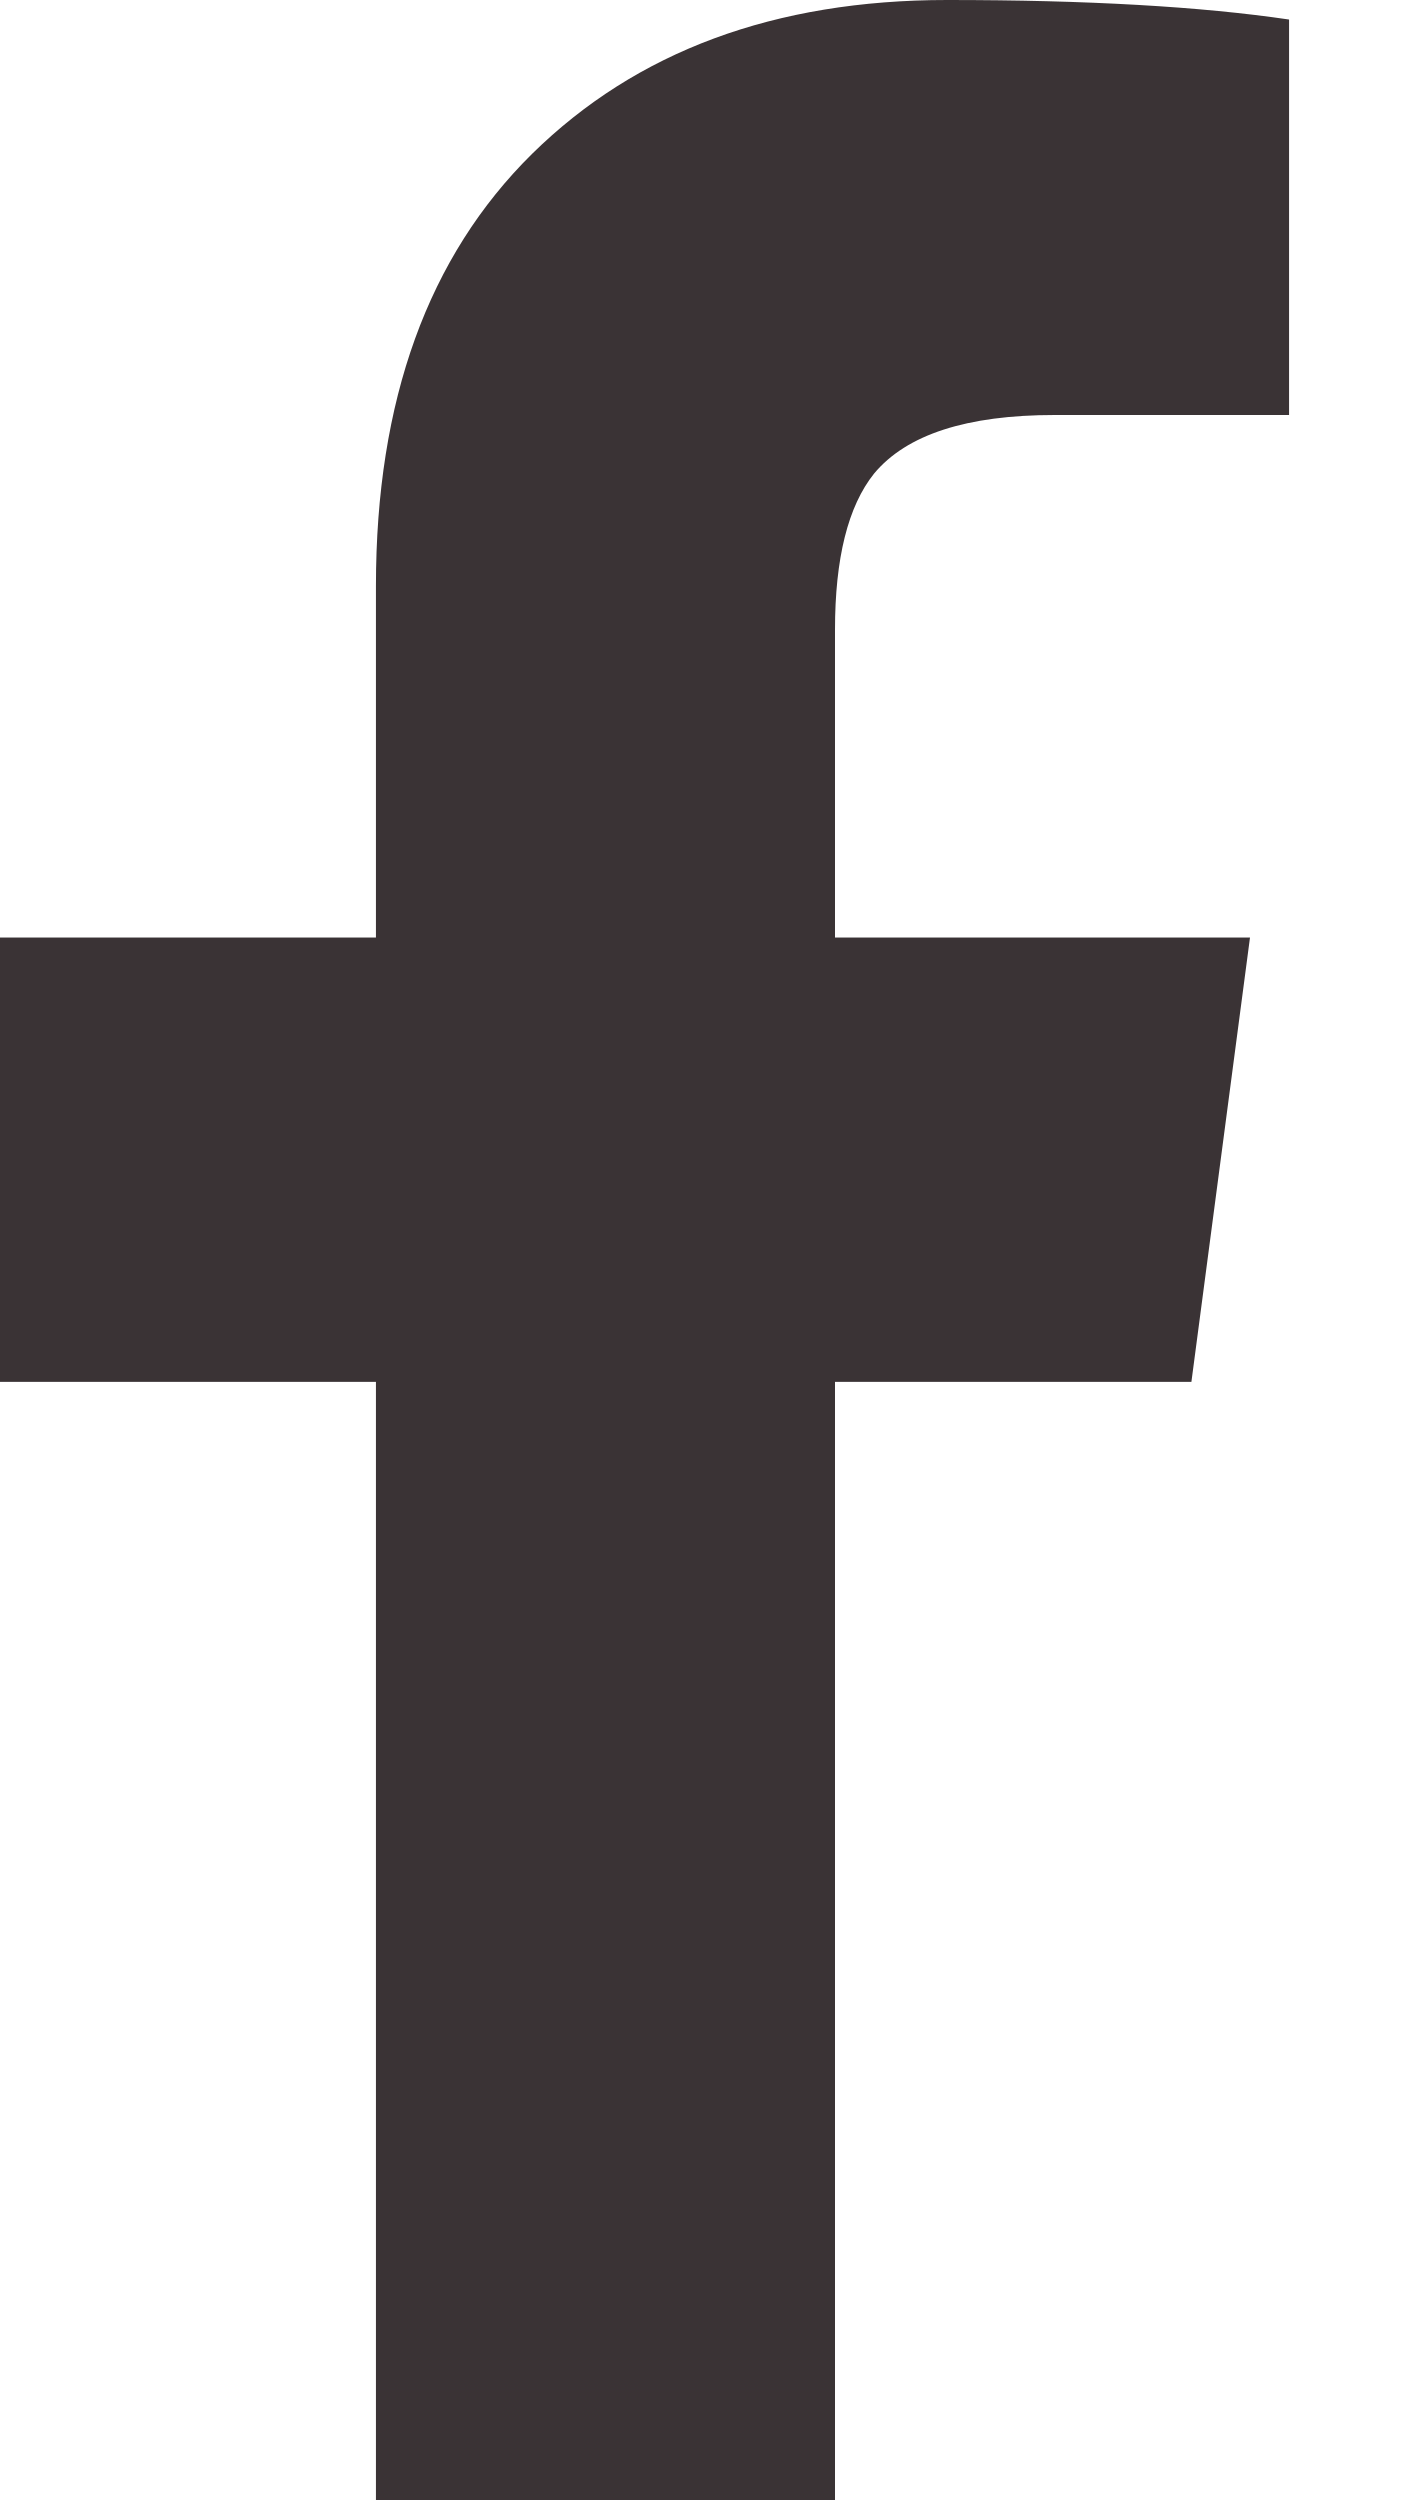
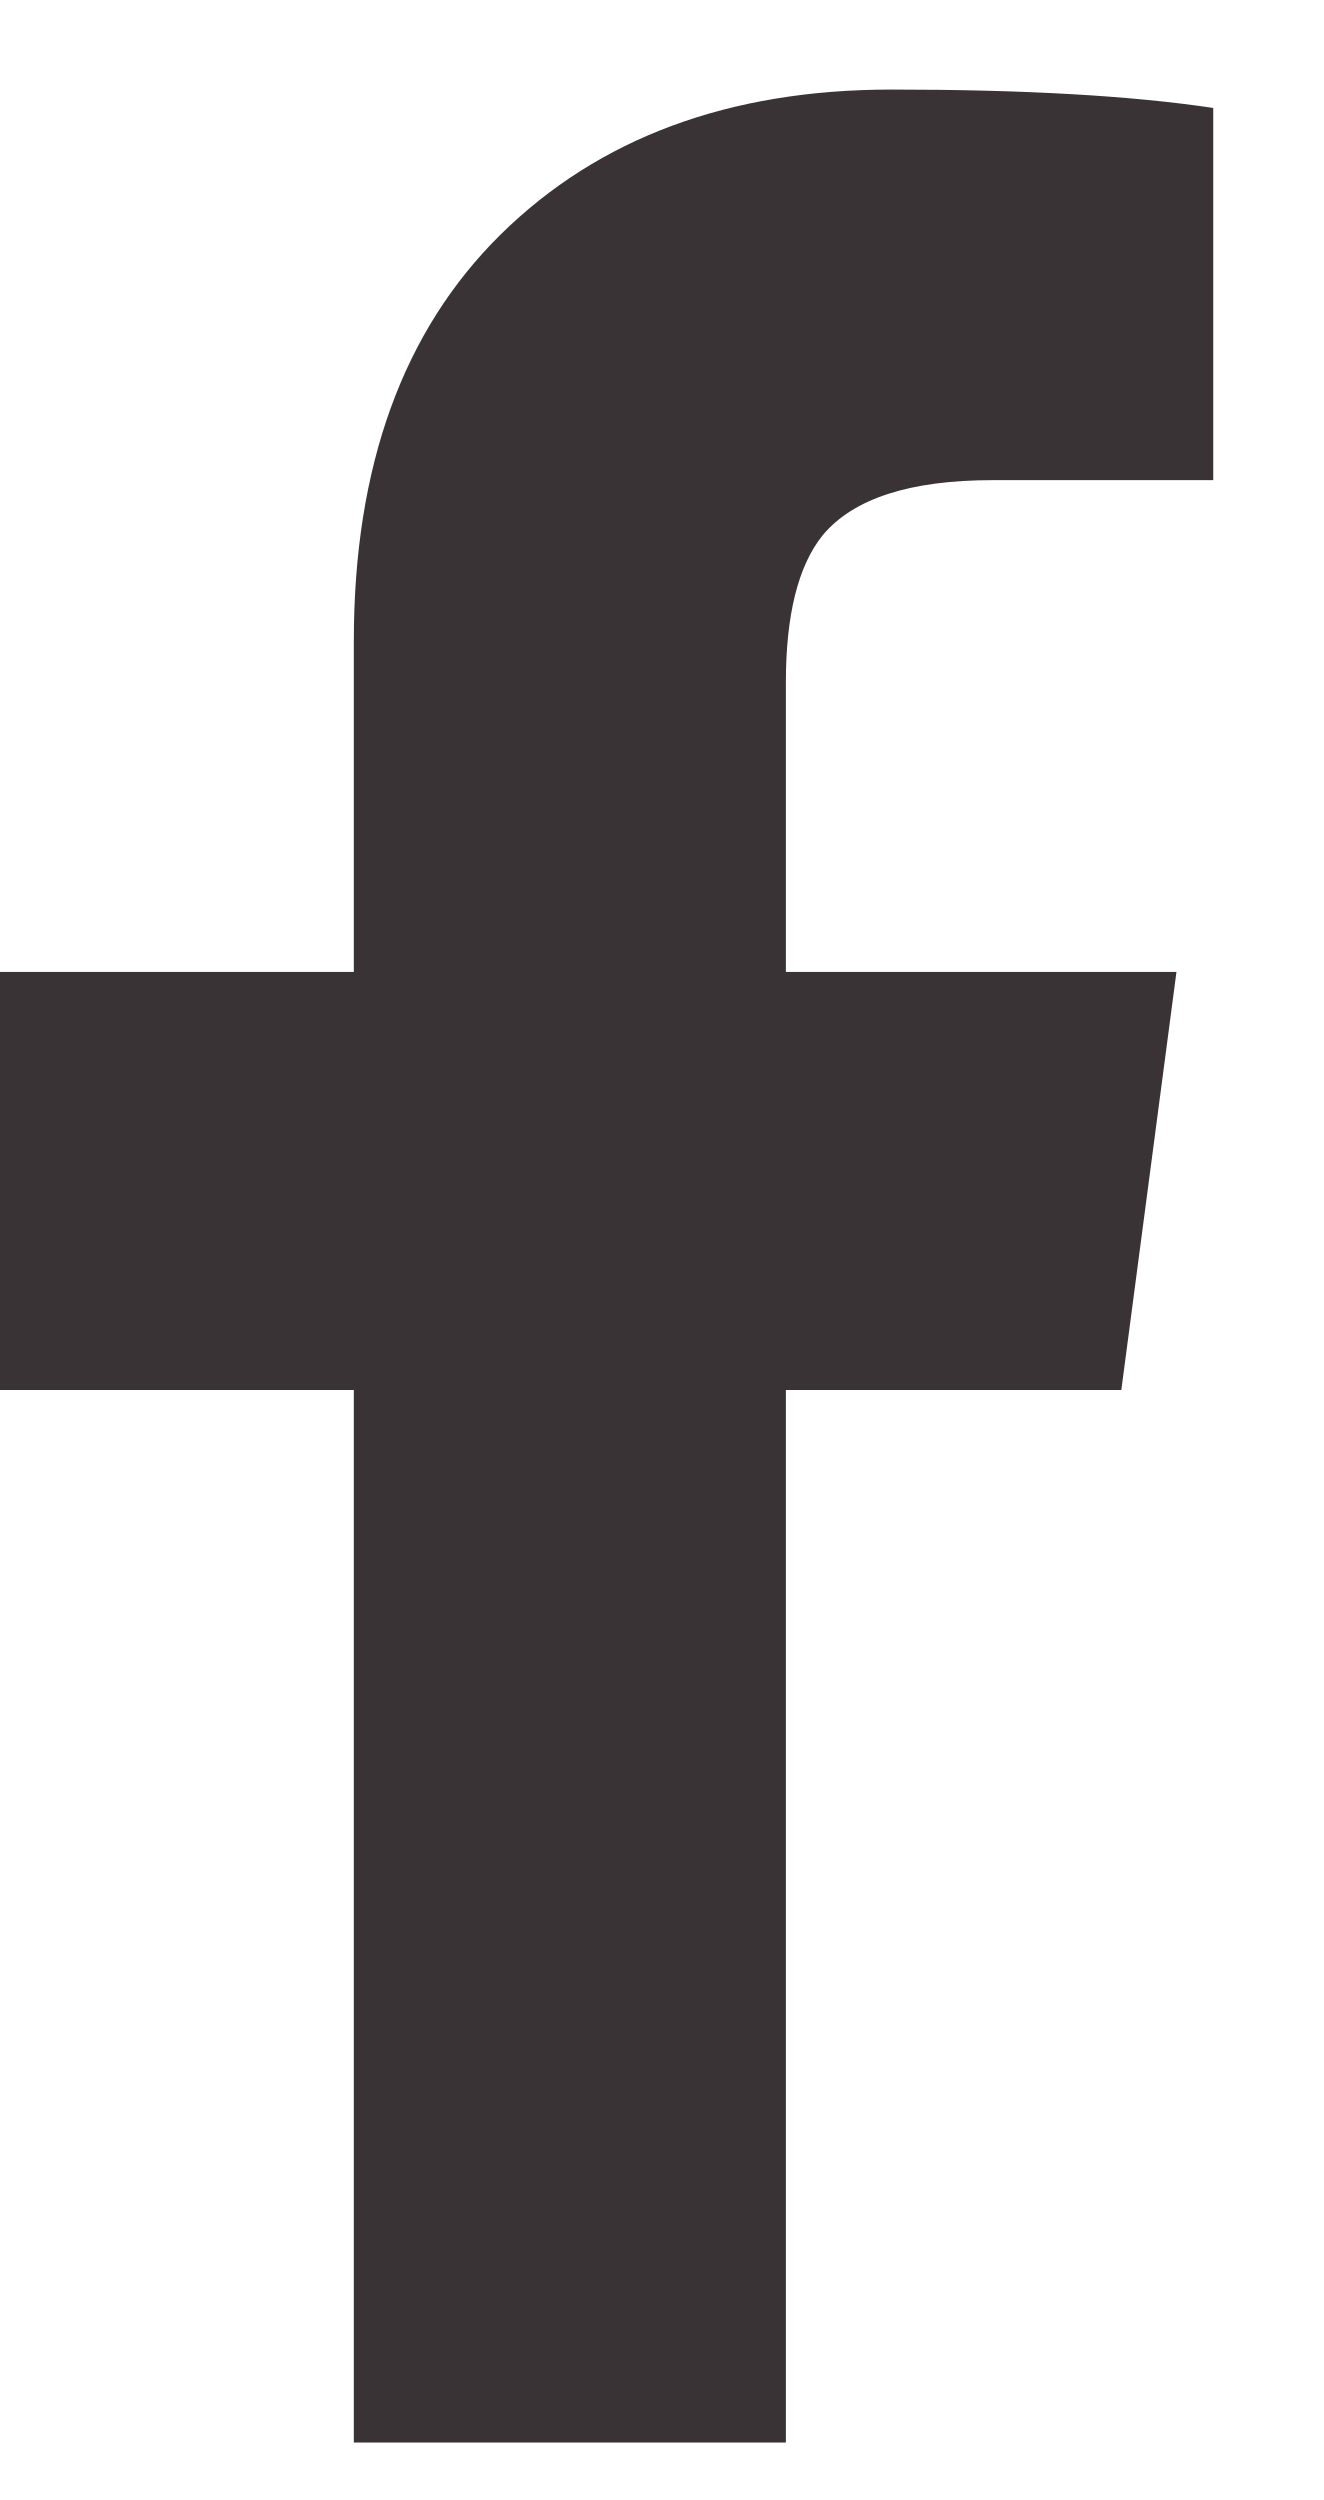
- <svg xmlns="http://www.w3.org/2000/svg" width="9" height="16" viewBox="0 0 9 16" fill="none">
-   <path d="M2.406 16V8.844H0V6H2.406V3.75C2.406 2.562 2.74 1.641 3.406 0.984C4.073 0.328 4.958 0 6.062 0C6.958 0 7.687 0.042 8.25 0.125V2.656H6.75C6.187 2.656 5.802 2.781 5.594 3.031C5.427 3.24 5.344 3.573 5.344 4.031V6H8L7.625 8.844H5.344V16H2.406Z" fill="#3A3335" />
+ <svg xmlns="http://www.w3.org/2000/svg" width="9" height="17" viewBox="0 0 9 17" fill="none">
+   <path d="M2.406 16.609V9.452H0V6.609H2.406V4.359C2.406 3.171 2.74 2.249 3.406 1.593C4.073 0.937 4.958 0.609 6.062 0.609C6.958 0.609 7.687 0.65 8.25 0.734V3.265H6.75C6.187 3.265 5.802 3.39 5.594 3.64C5.427 3.848 5.344 4.182 5.344 4.64V6.609H8L7.625 9.452H5.344V16.609H2.406Z" fill="#3A3335" />
</svg>
